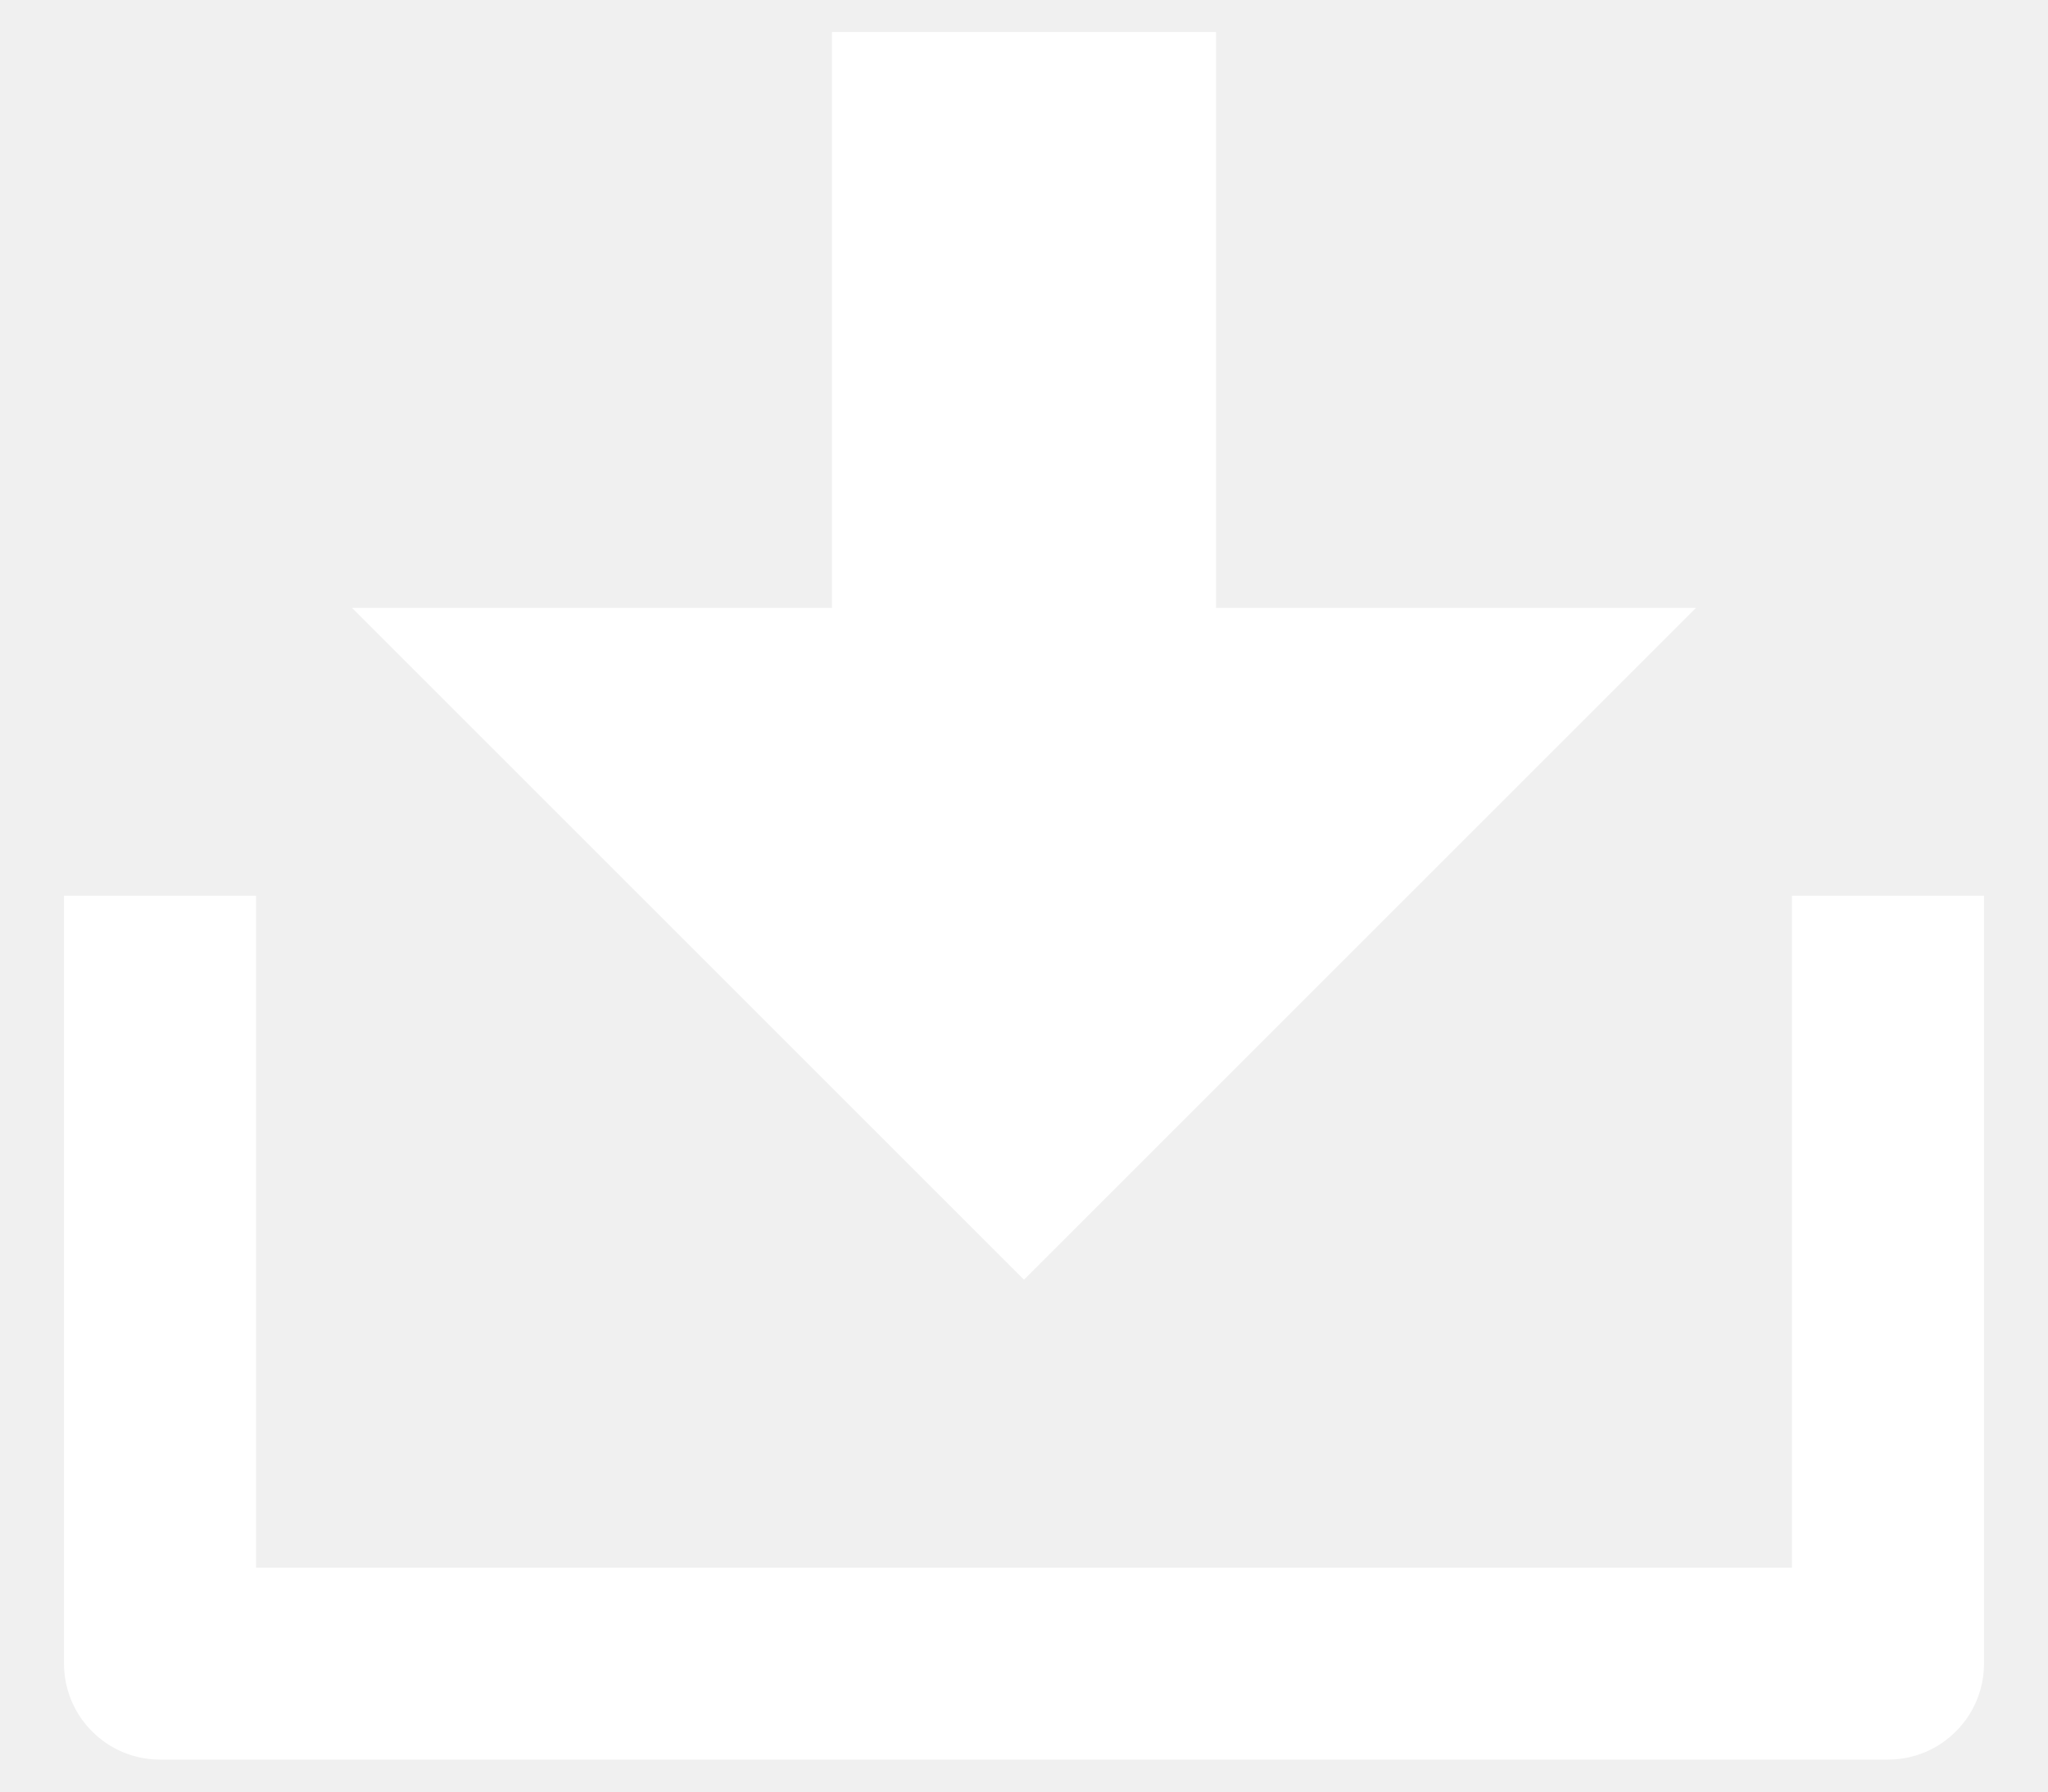
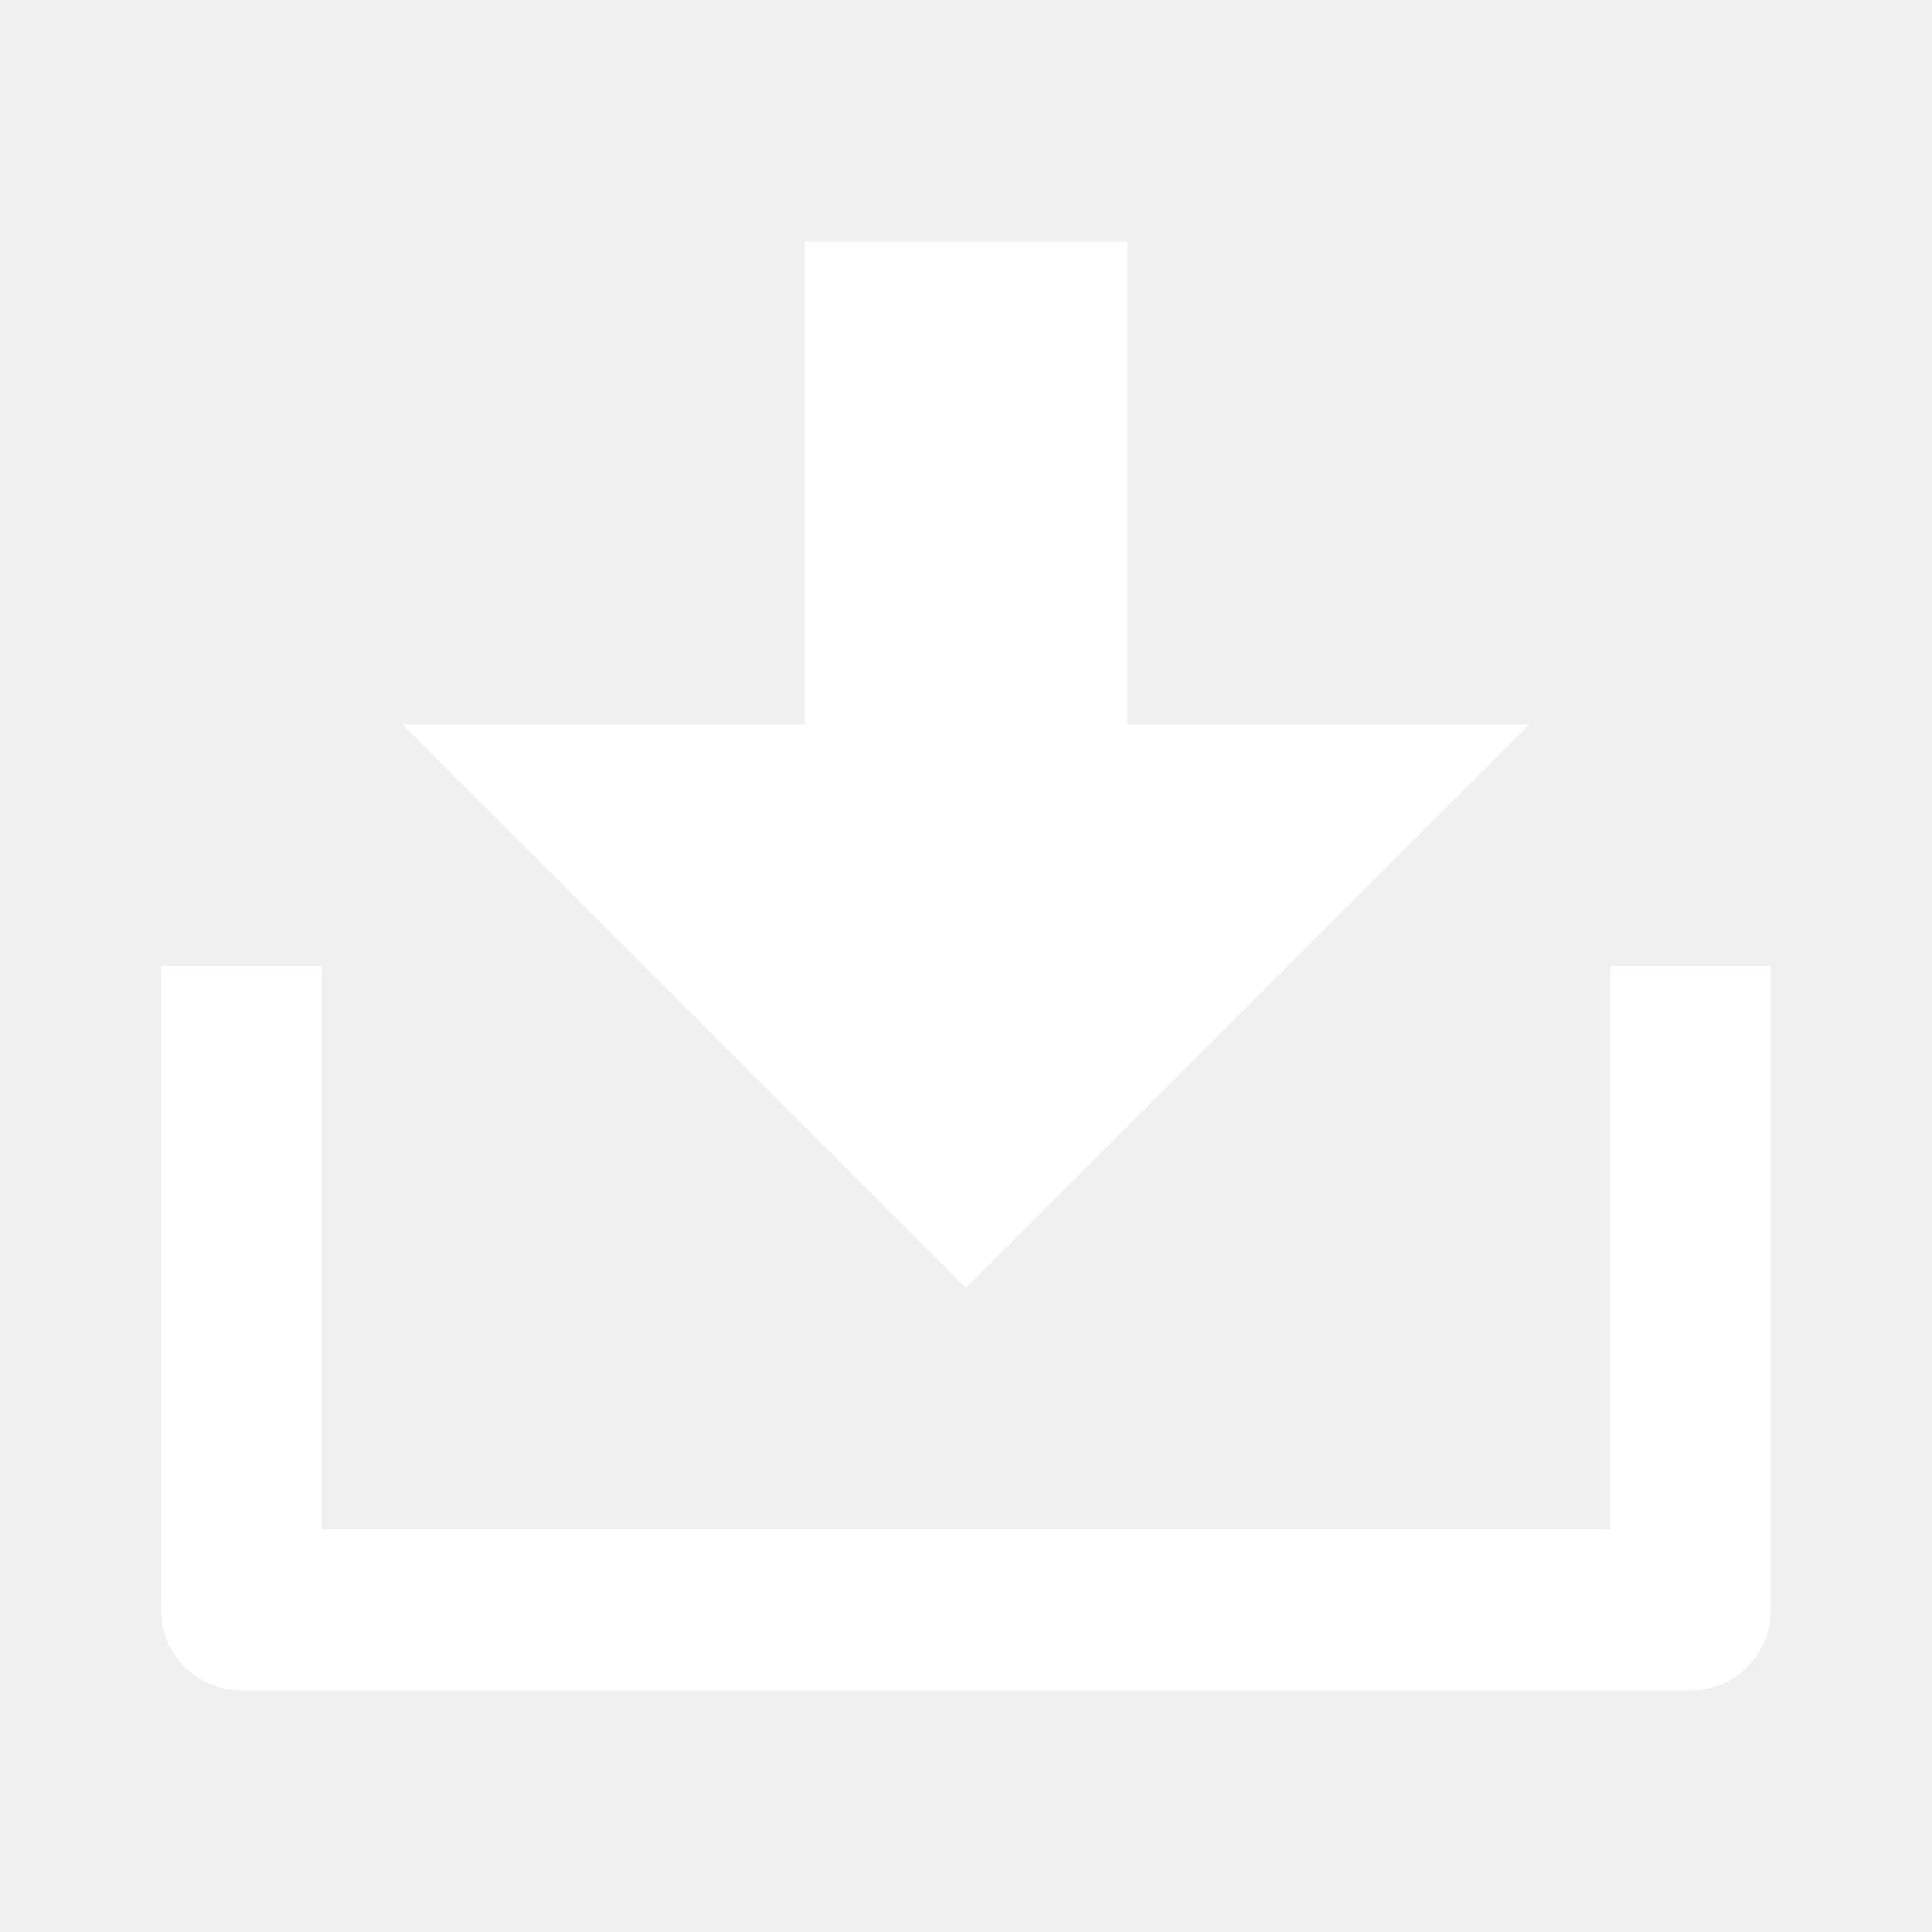
- <svg xmlns="http://www.w3.org/2000/svg" width="16" height="14" viewBox="0 0 16 14" fill="none">
-   <path d="M2 12.25H14V7H15.5V13C15.5 13.199 15.421 13.39 15.28 13.53C15.14 13.671 14.949 13.75 14.75 13.75H1.25C1.051 13.75 0.86 13.671 0.72 13.53C0.579 13.39 0.5 13.199 0.5 13V7H2V12.25ZM9.5 4.75H13.25L8 10L2.75 4.75H6.5V0.25H9.5V4.75Z" fill="white" />
+ <svg xmlns="http://www.w3.org/2000/svg" width="35" height="35" viewBox="0 0 35 35" fill="none">
+   <g clip-path="url(#clip0_1_260)">
+     <path d="M5.833 27.708H29.167V17.5H32.083V29.167C32.083 29.553 31.93 29.924 31.656 30.198C31.383 30.471 31.012 30.625 30.625 30.625H4.375C3.988 30.625 3.617 30.471 3.344 30.198C3.07 29.924 2.917 29.553 2.917 29.167V17.5H5.833V27.708ZM20.417 13.125H27.708L17.5 23.333L7.292 13.125H14.583V4.375H20.417V13.125Z" fill="white" />
+   </g>
+   <defs>
+     <clipPath id="clip0_1_260">
+       <rect width="35" height="35" fill="white" />
+     </clipPath>
+   </defs>
</svg>
